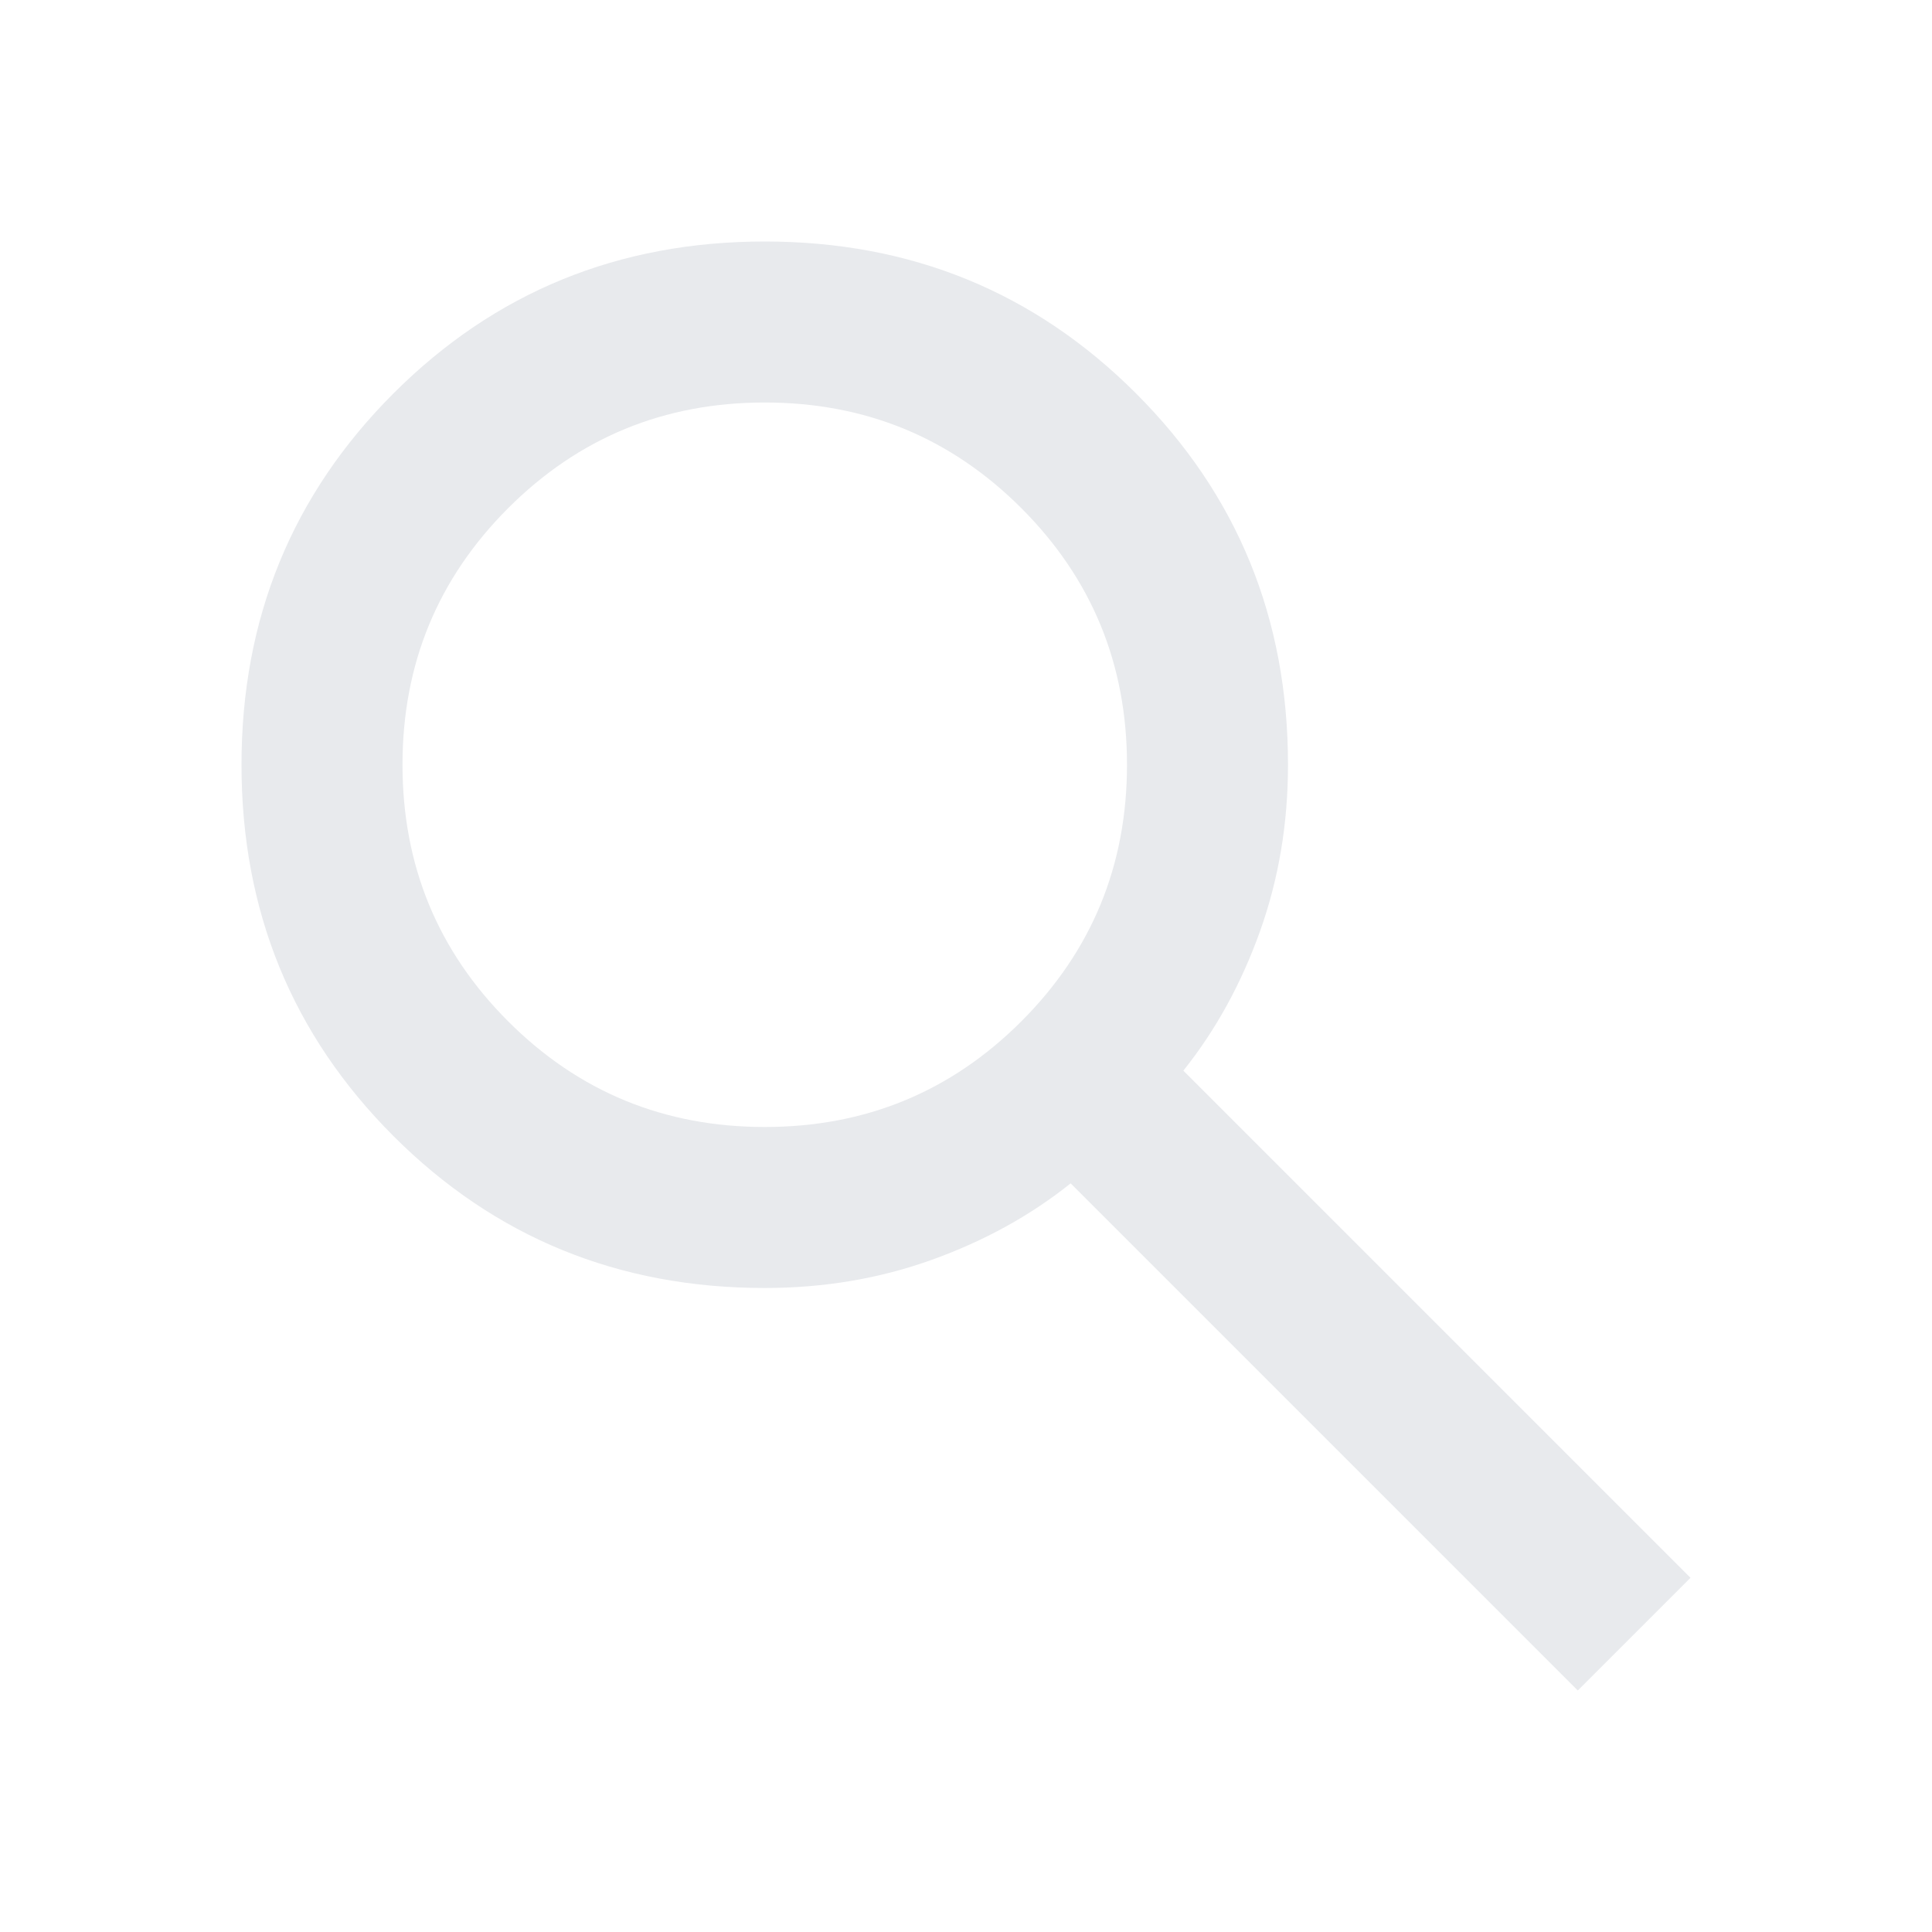
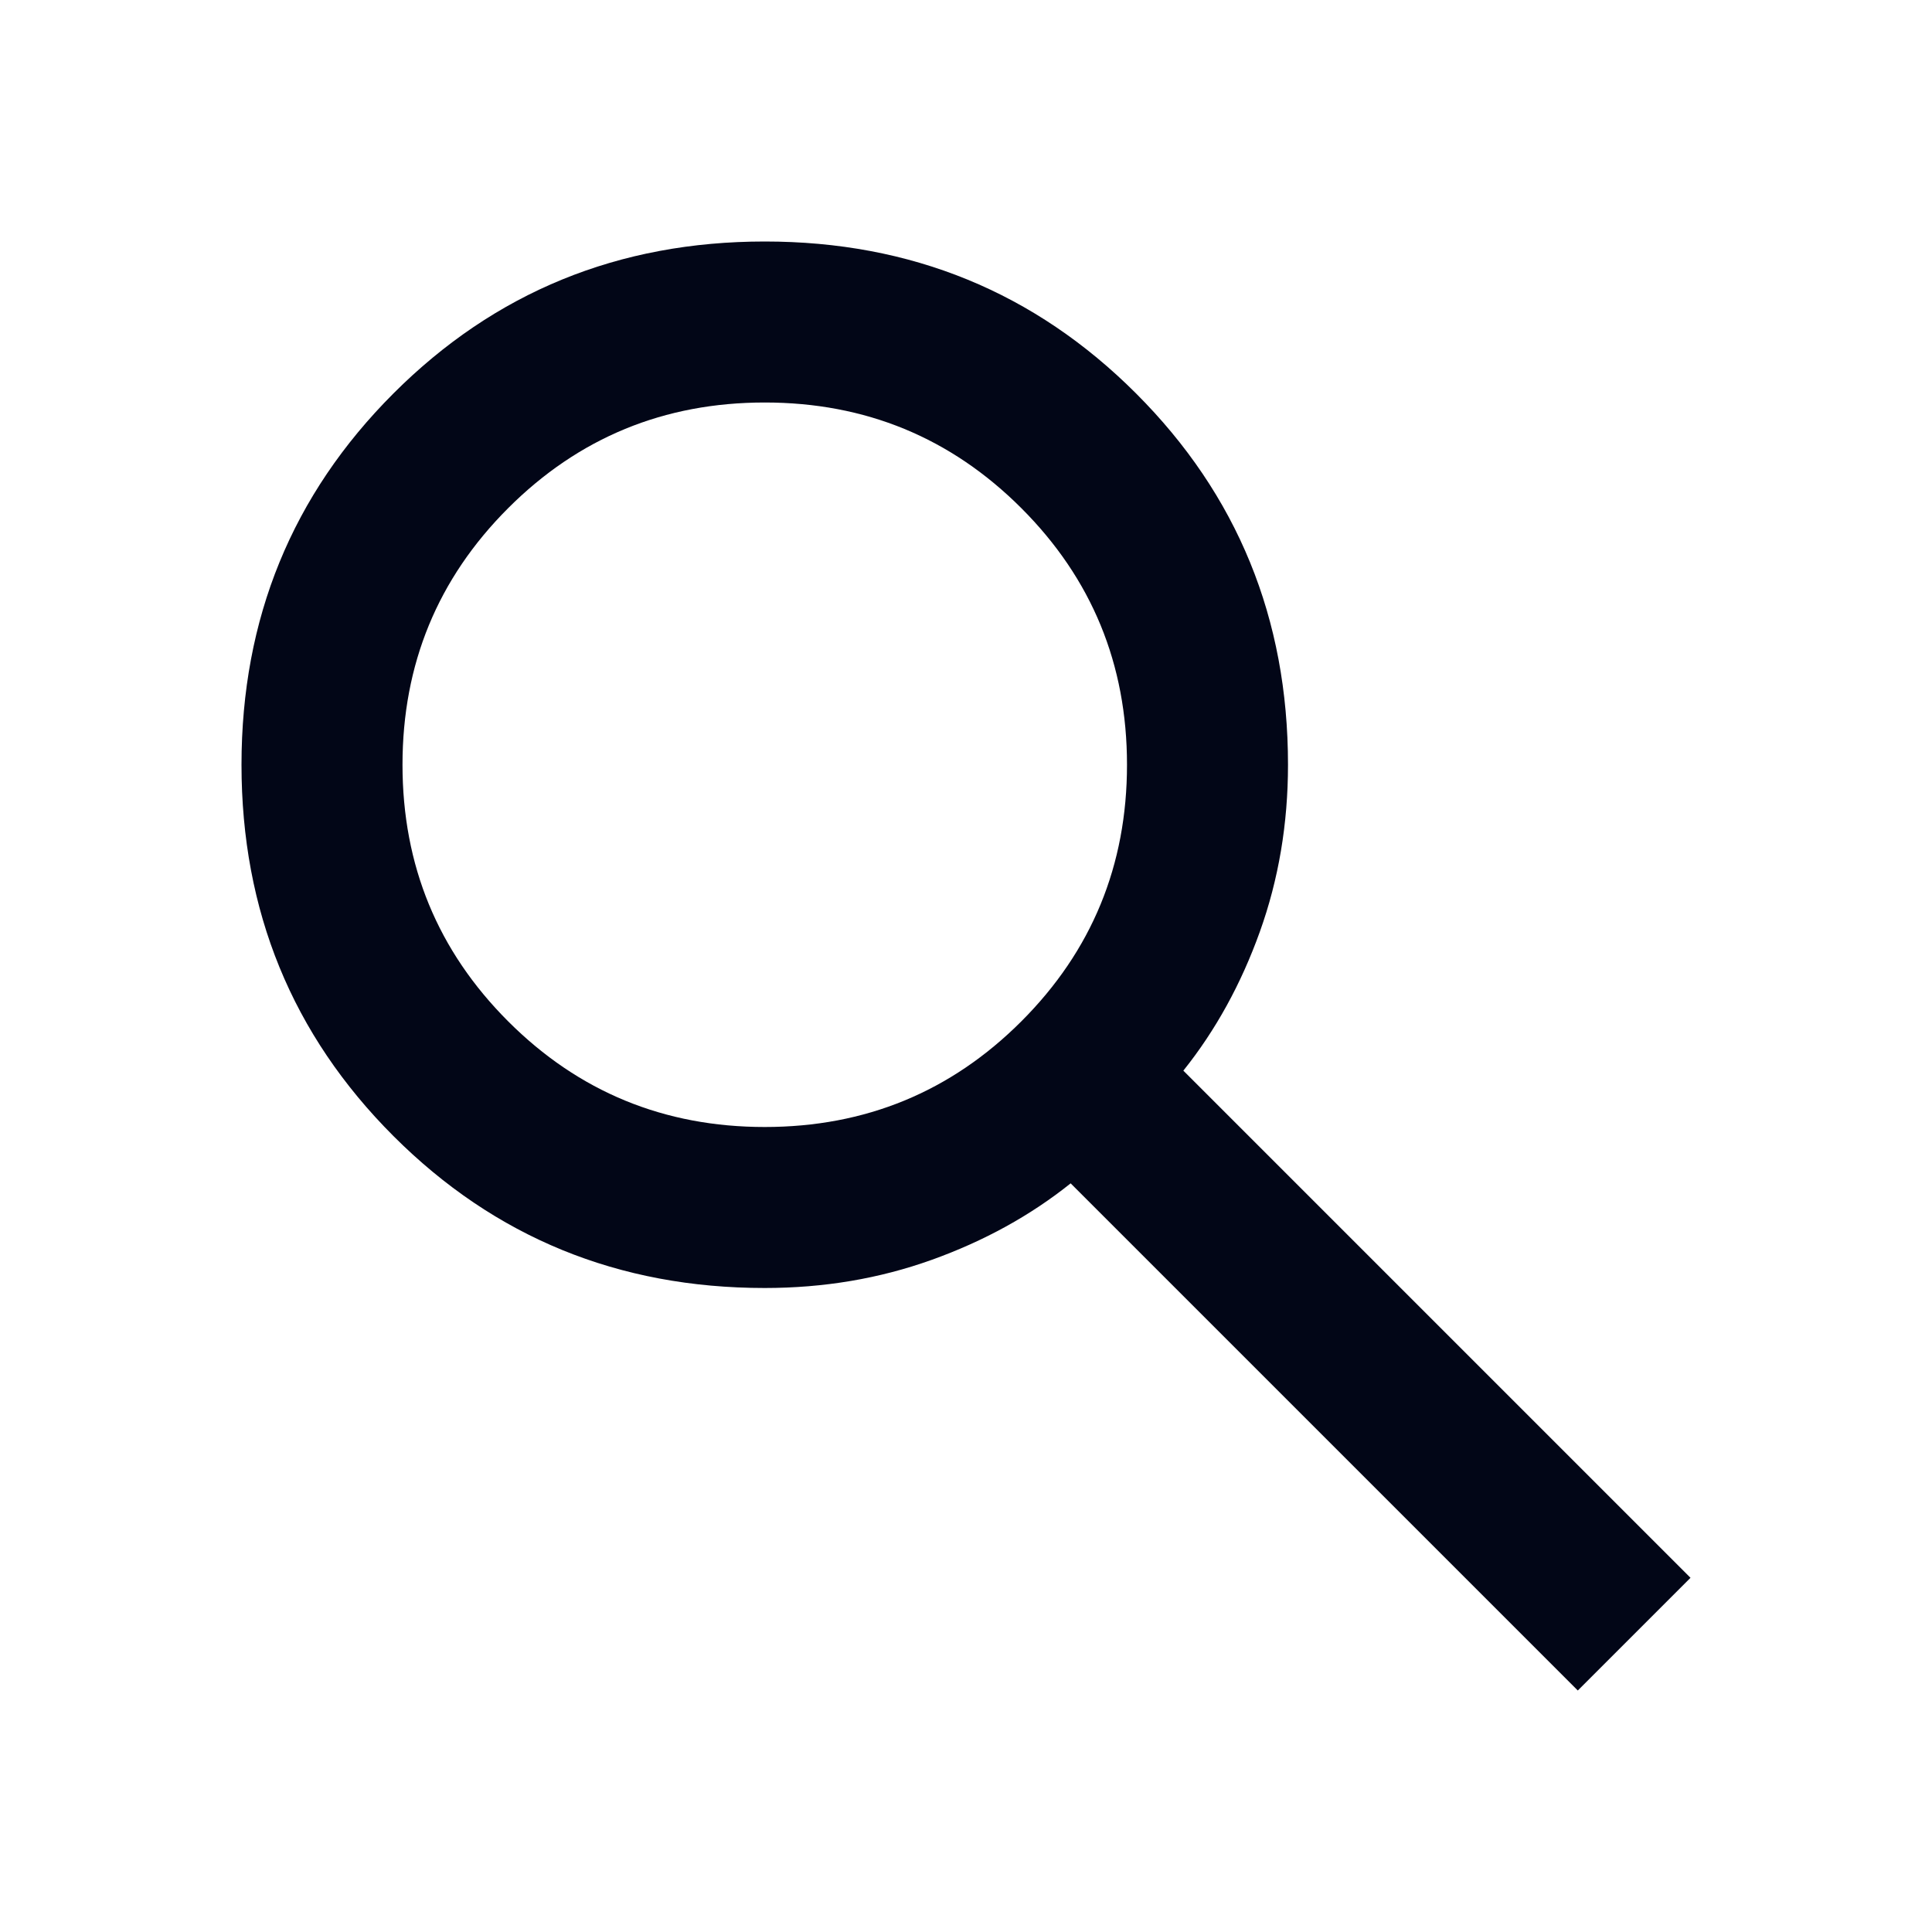
- <svg xmlns="http://www.w3.org/2000/svg" height="24px" viewBox="0 -960 960 960" width="24px" fill="#e8eaed">
+ <svg xmlns="http://www.w3.org/2000/svg" height="24px" viewBox="0 -960 960 960" width="24px" fill="#020617">
  <path d="M784-120 532-372q-30 24-69 38t-83 14q-109 0-184.5-75.5T120-580q0-109 75.5-184.5T380-840q109 0 184.5 75.5T640-580q0 44-14 83t-38 69l252 252-56 56ZM380-400q75 0 127.5-52.5T560-580q0-75-52.5-127.5T380-760q-75 0-127.5 52.5T200-580q0 75 52.5 127.5T380-400Z" />
</svg>
